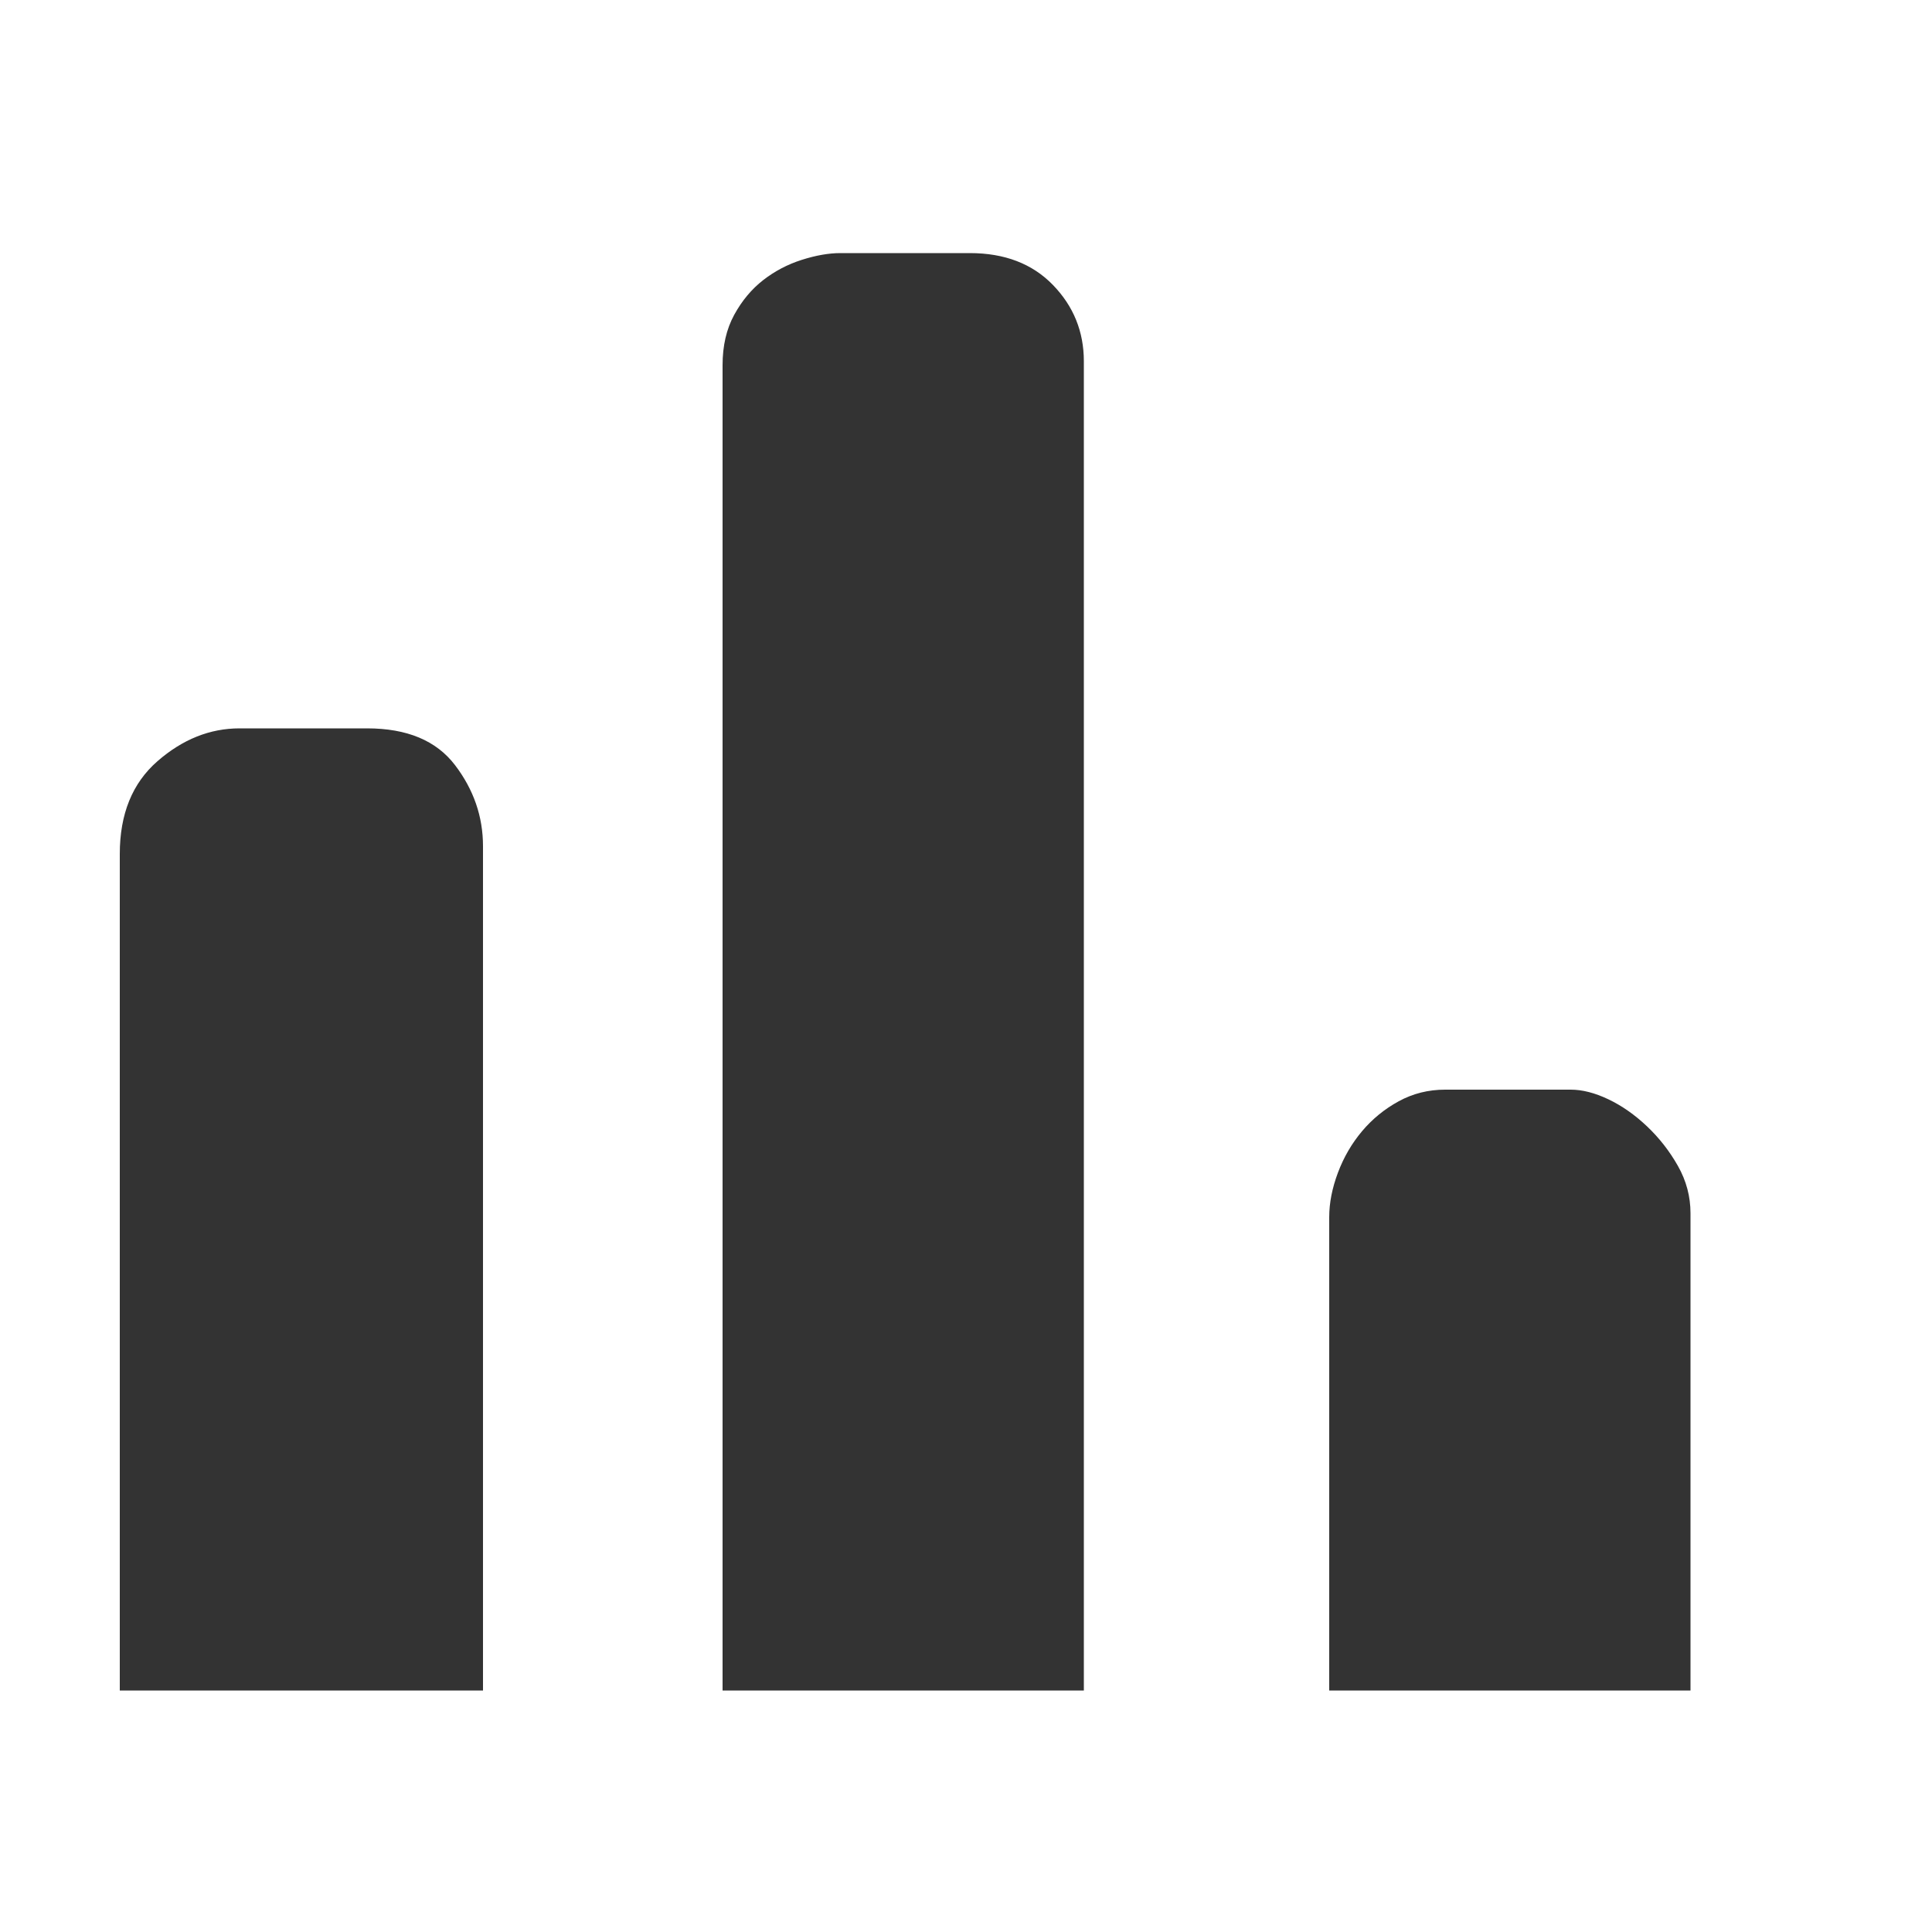
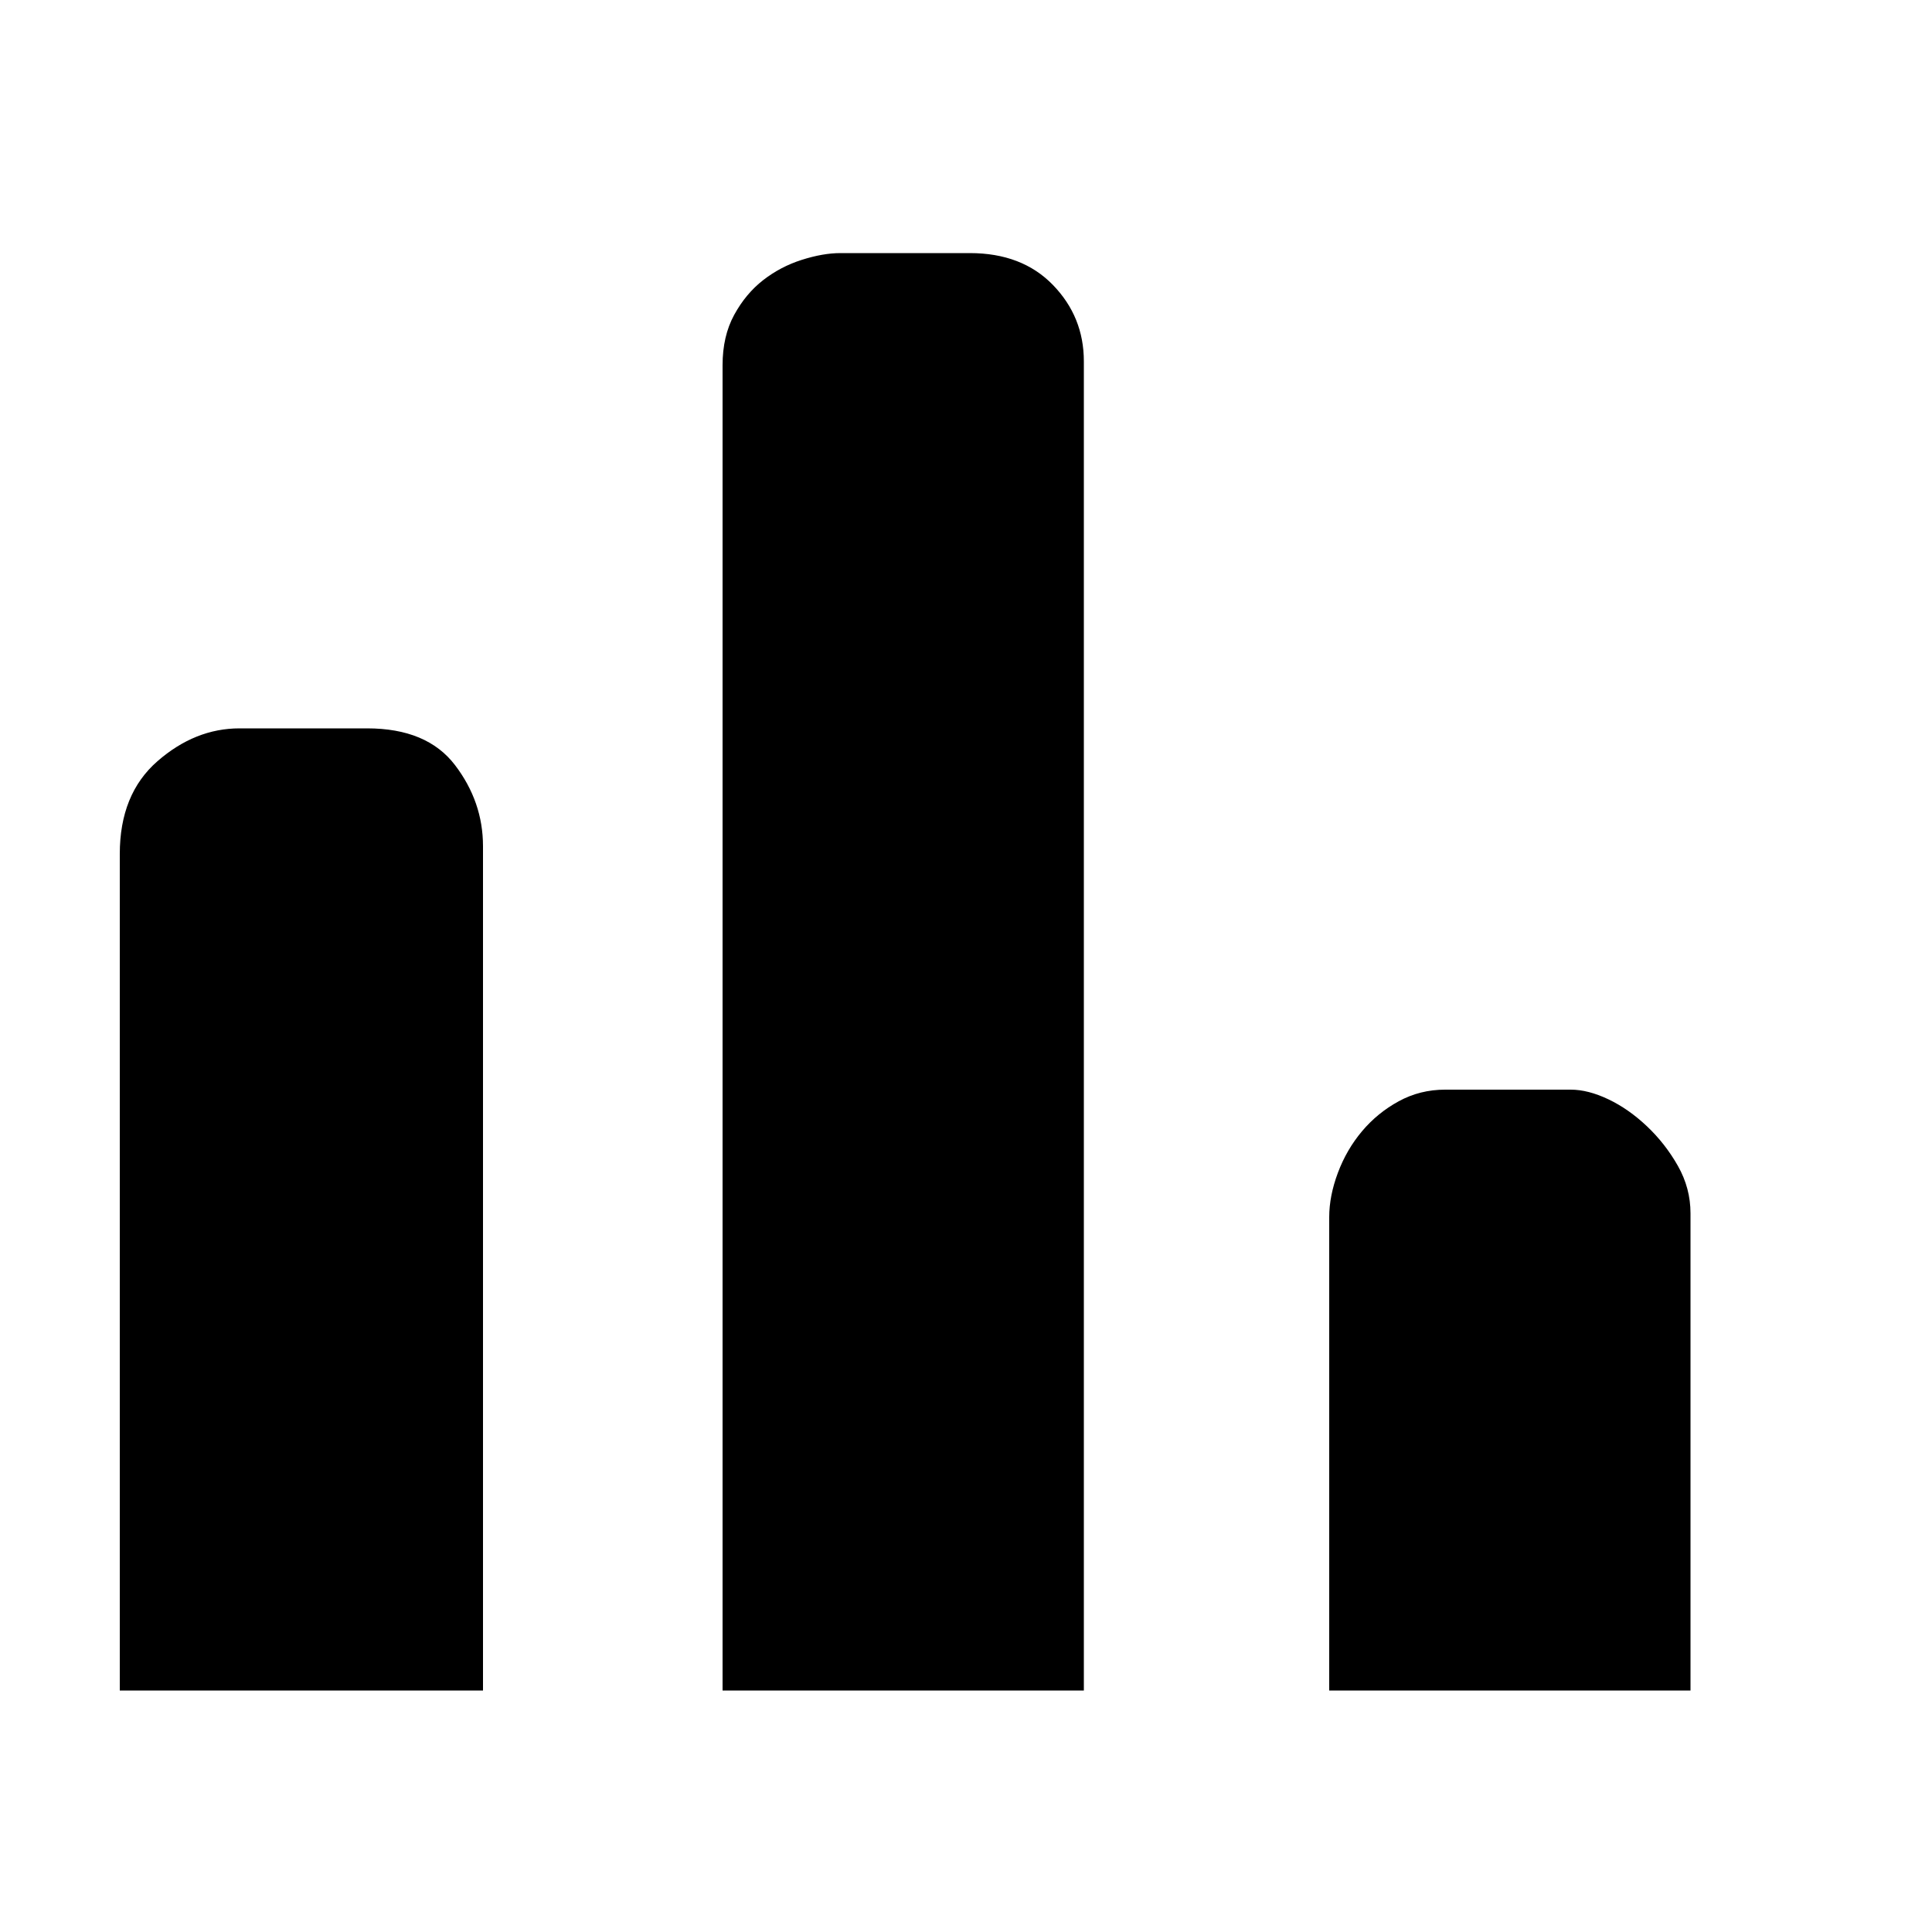
<svg xmlns="http://www.w3.org/2000/svg" class="icon" width="200px" height="200.00px" viewBox="0 0 1024 1024" version="1.1">
-   <path fill="#333333" d="M194.56 386.048q31.744 0 46.592 19.456t14.848 43.008l0 447.488-192.512 0 0-443.392q0-31.744 19.968-49.152t43.52-17.408l67.584 0zM514.048 134.144q27.648 0 44.032 16.896t16.384 40.448l0 704.512-191.488 0 0-702.464q0-15.36 6.144-26.624t15.36-18.432 20.48-10.752 20.48-3.584l68.608 0zM832.512 577.536q9.216 0 19.968 5.12t20.48 14.336 16.384 20.992 6.656 25.088l0 252.928-191.488 0 0-250.88q0-11.264 4.608-23.552t12.8-22.016 19.456-15.872 24.576-6.144l66.56 0z" />
+   <path d="M194.56 386.048q31.744 0 46.592 19.456t14.848 43.008l0 447.488-192.512 0 0-443.392q0-31.744 19.968-49.152t43.52-17.408l67.584 0zM514.048 134.144q27.648 0 44.032 16.896t16.384 40.448l0 704.512-191.488 0 0-702.464q0-15.36 6.144-26.624t15.36-18.432 20.48-10.752 20.48-3.584l68.608 0zM832.512 577.536q9.216 0 19.968 5.12t20.48 14.336 16.384 20.992 6.656 25.088l0 252.928-191.488 0 0-250.88q0-11.264 4.608-23.552t12.8-22.016 19.456-15.872 24.576-6.144l66.56 0z" />
</svg>
